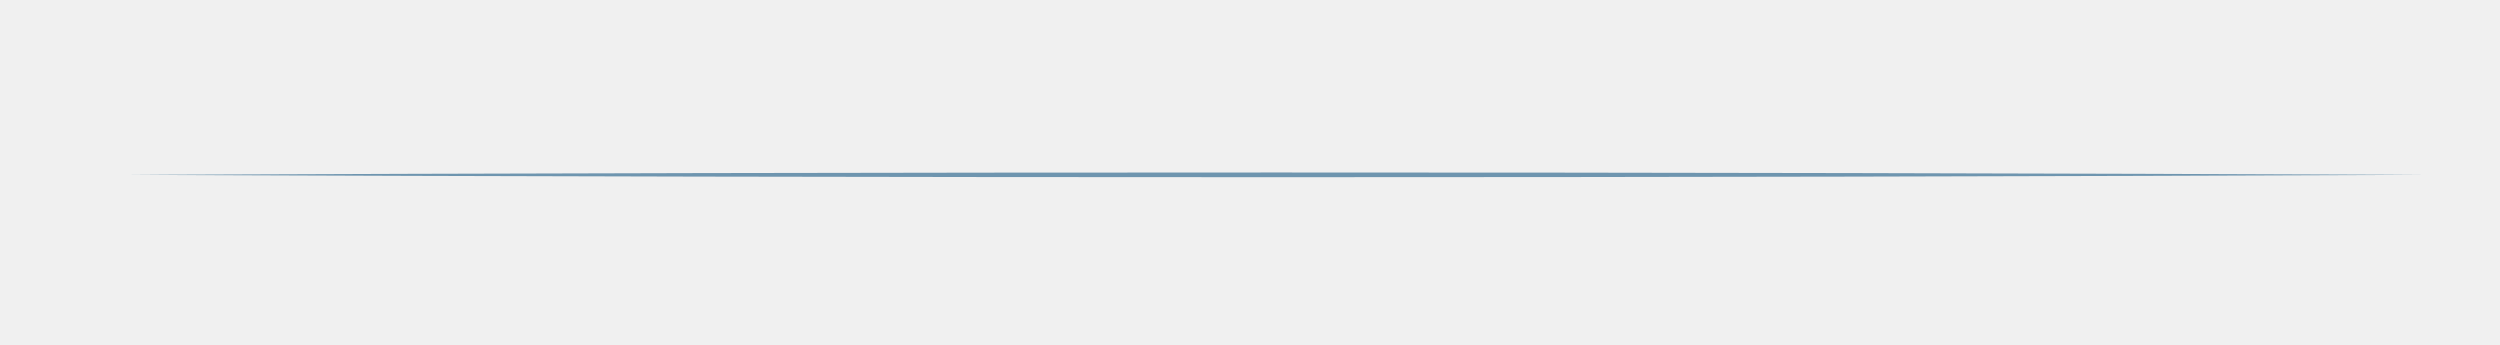
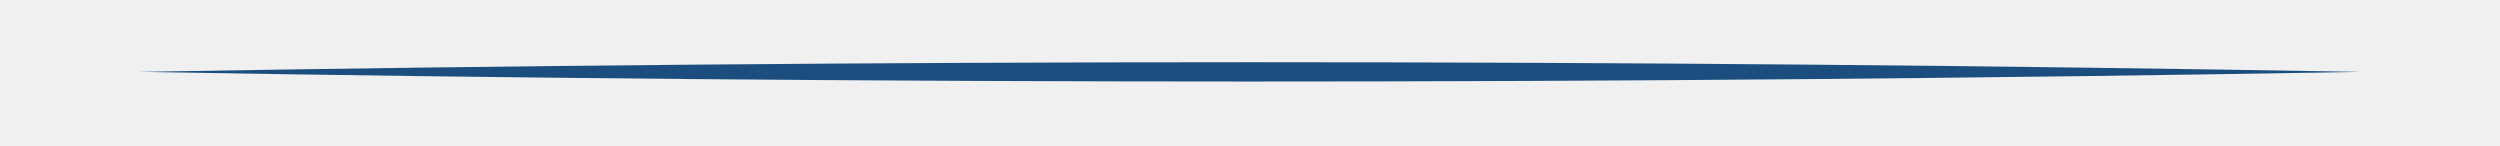
- <svg xmlns="http://www.w3.org/2000/svg" version="1.1" id="Layer_1" x="0px" y="0px" viewBox="0 0 4897 674" style="enable-background:new 0 0 4897 674;" xml:space="preserve">
+ <svg xmlns="http://www.w3.org/2000/svg" version="1.1" id="Layer_1" x="0px" y="0px" viewBox="0 0 1200 70" style="enable-background:new 0 0 1200 70;" xml:space="preserve">
  <style type="text/css">
	.st0{fill:#FFFFFF;stroke:#486F87;stroke-width:15;stroke-miterlimit:10;}
	.st1{fill:#AAD4F1;}
	.st2{fill:#D5D4D4;}
	.st3{fill:#BFBEBE;}
	.st4{fill:#E5E6E6;}
	.st5{fill:none;stroke:#BBBDBE;stroke-width:3;stroke-linecap:round;stroke-linejoin:round;stroke-miterlimit:10;}
	.st6{fill:#6E94AF;}
	.st7{fill:#FFFFFF;}
	.st8{fill:none;stroke:#FFFFFF;stroke-width:7;stroke-miterlimit:10;}
	.st9{fill:#6E95AF;}
+ 	.st10{fill:#1B4E7F;}
</style>
  <g>
-     <path class="st9" d="M248,342.5c1488.98-6.13,3014.01-6.18,4503,0C3262.02,348.68,1736.99,348.63,248,342.5L248,342.5z" />
+     <path class="st10" d="M67,34.5c353.73-6.15,712.26-6.2,1066,0C779.26,40.7,420.73,40.65,67,34.5L67,34.5z" />
  </g>
</svg>
